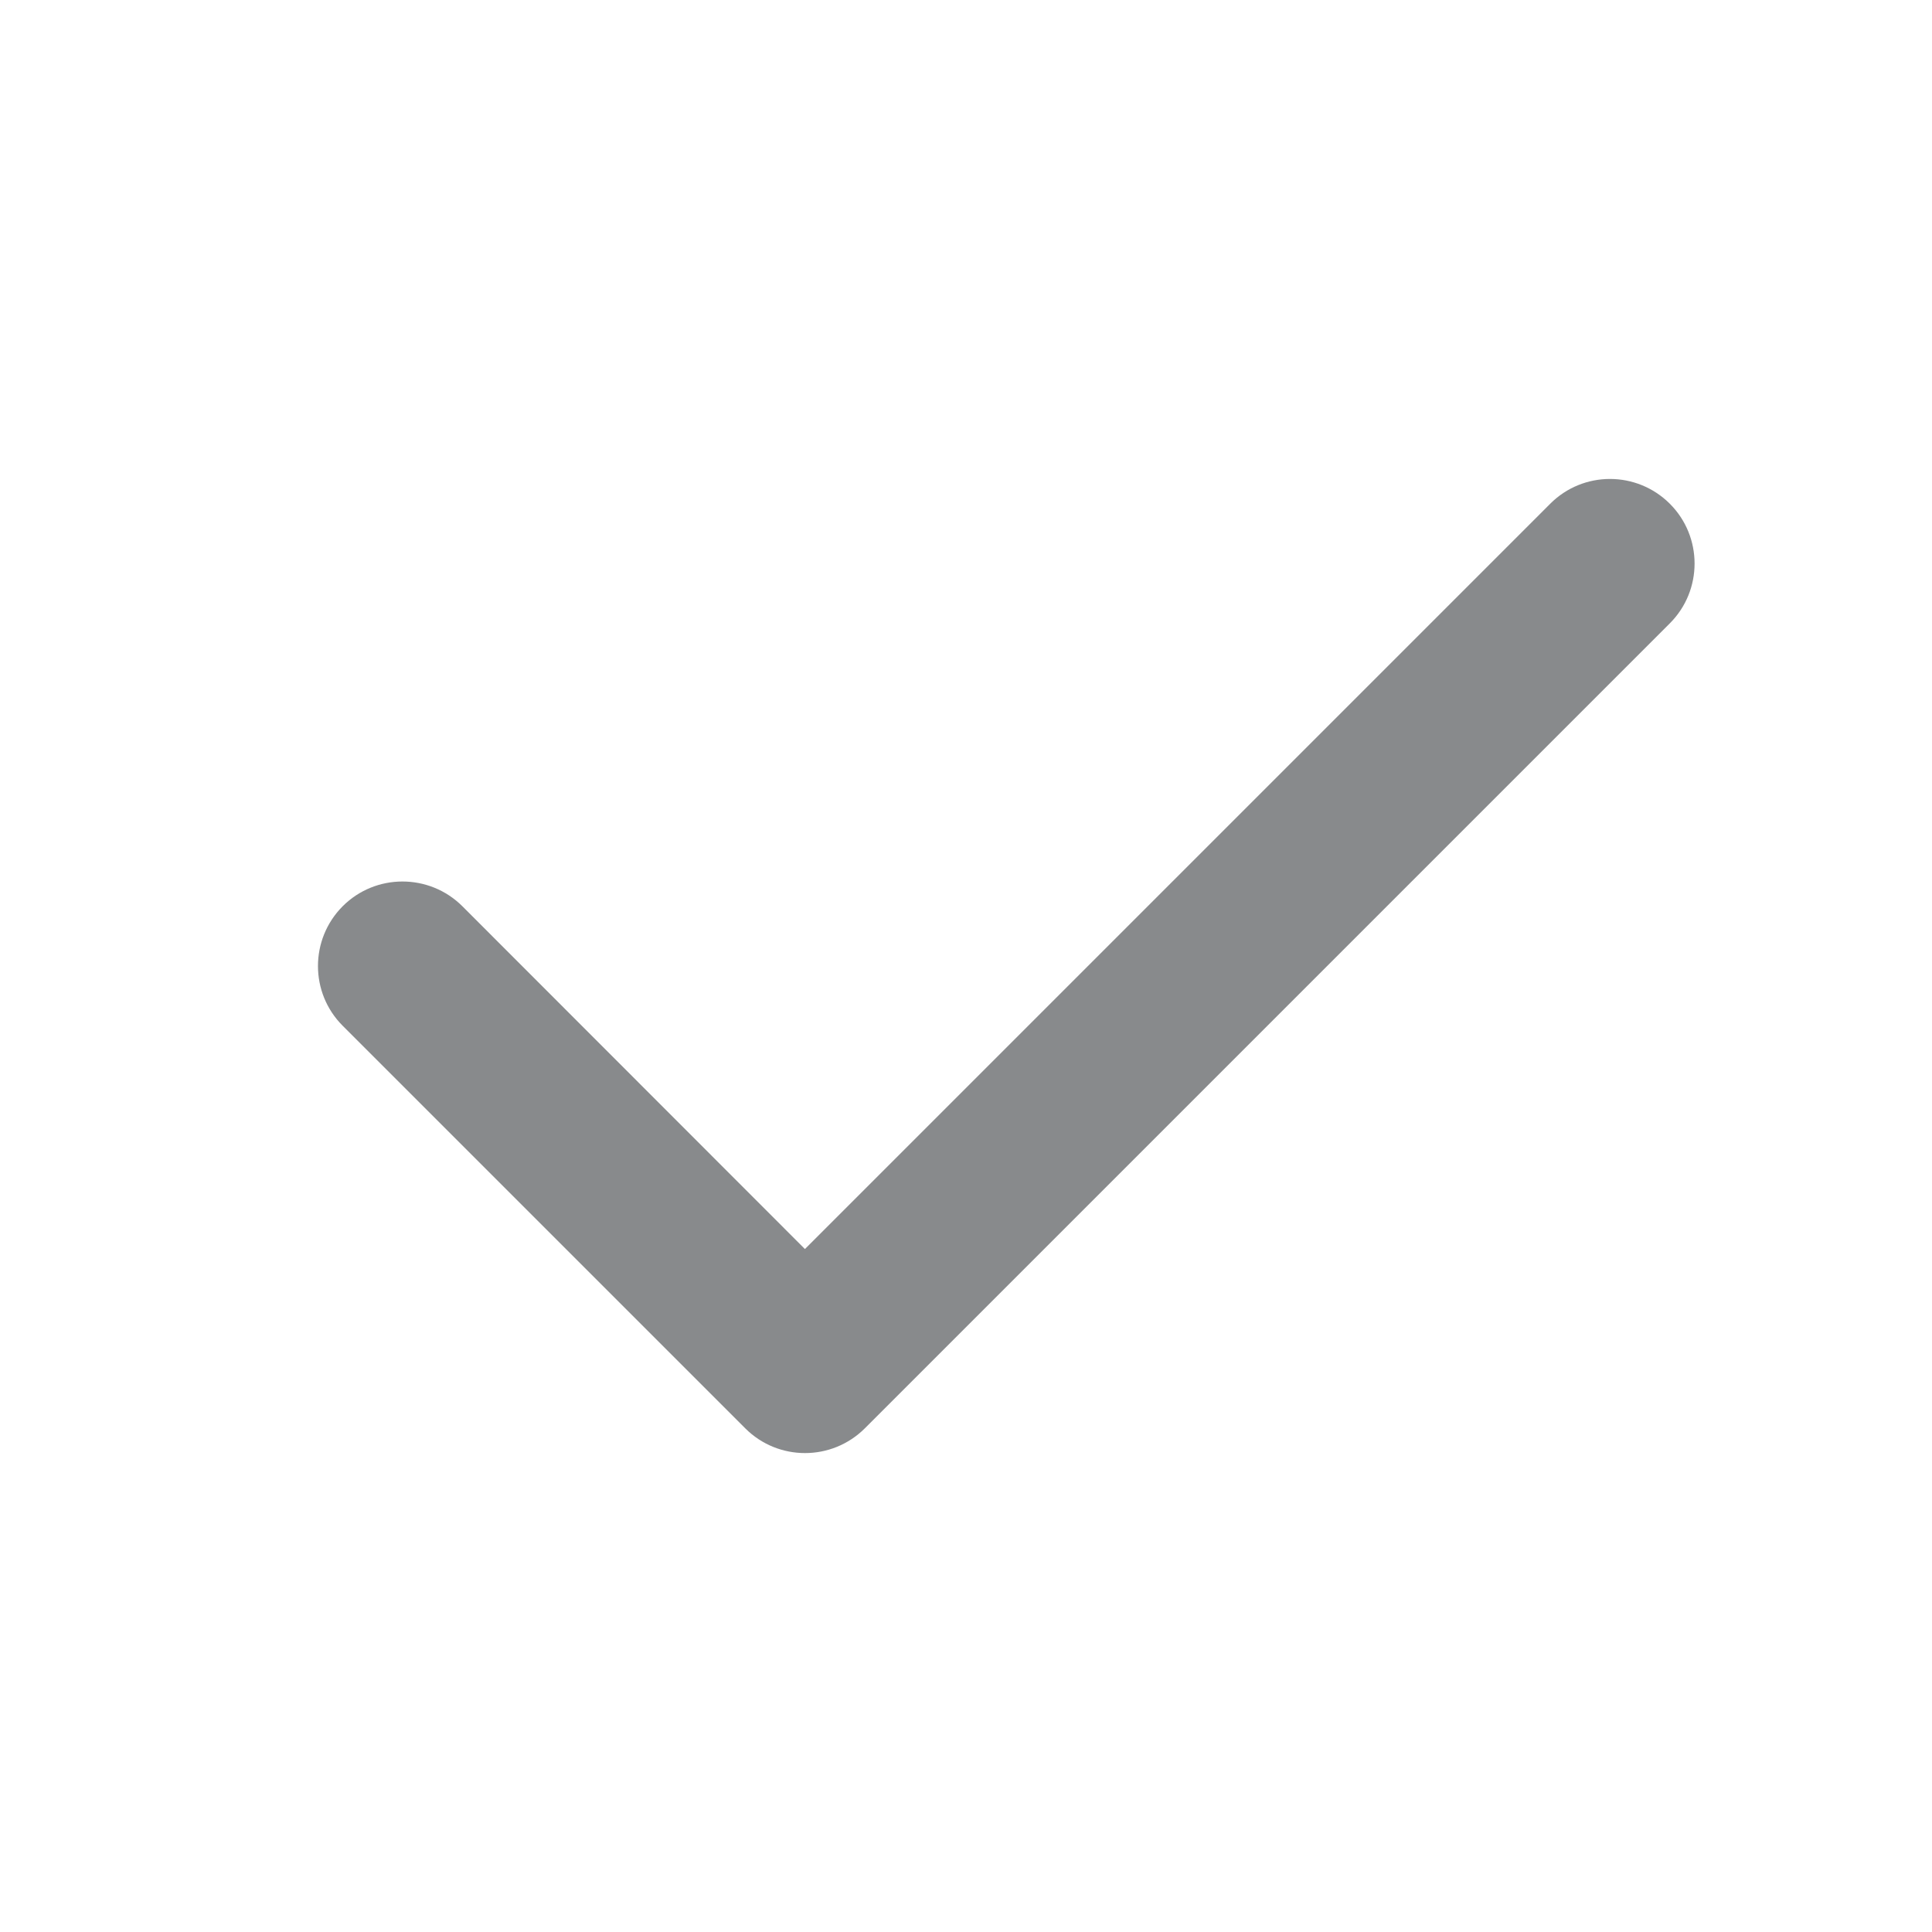
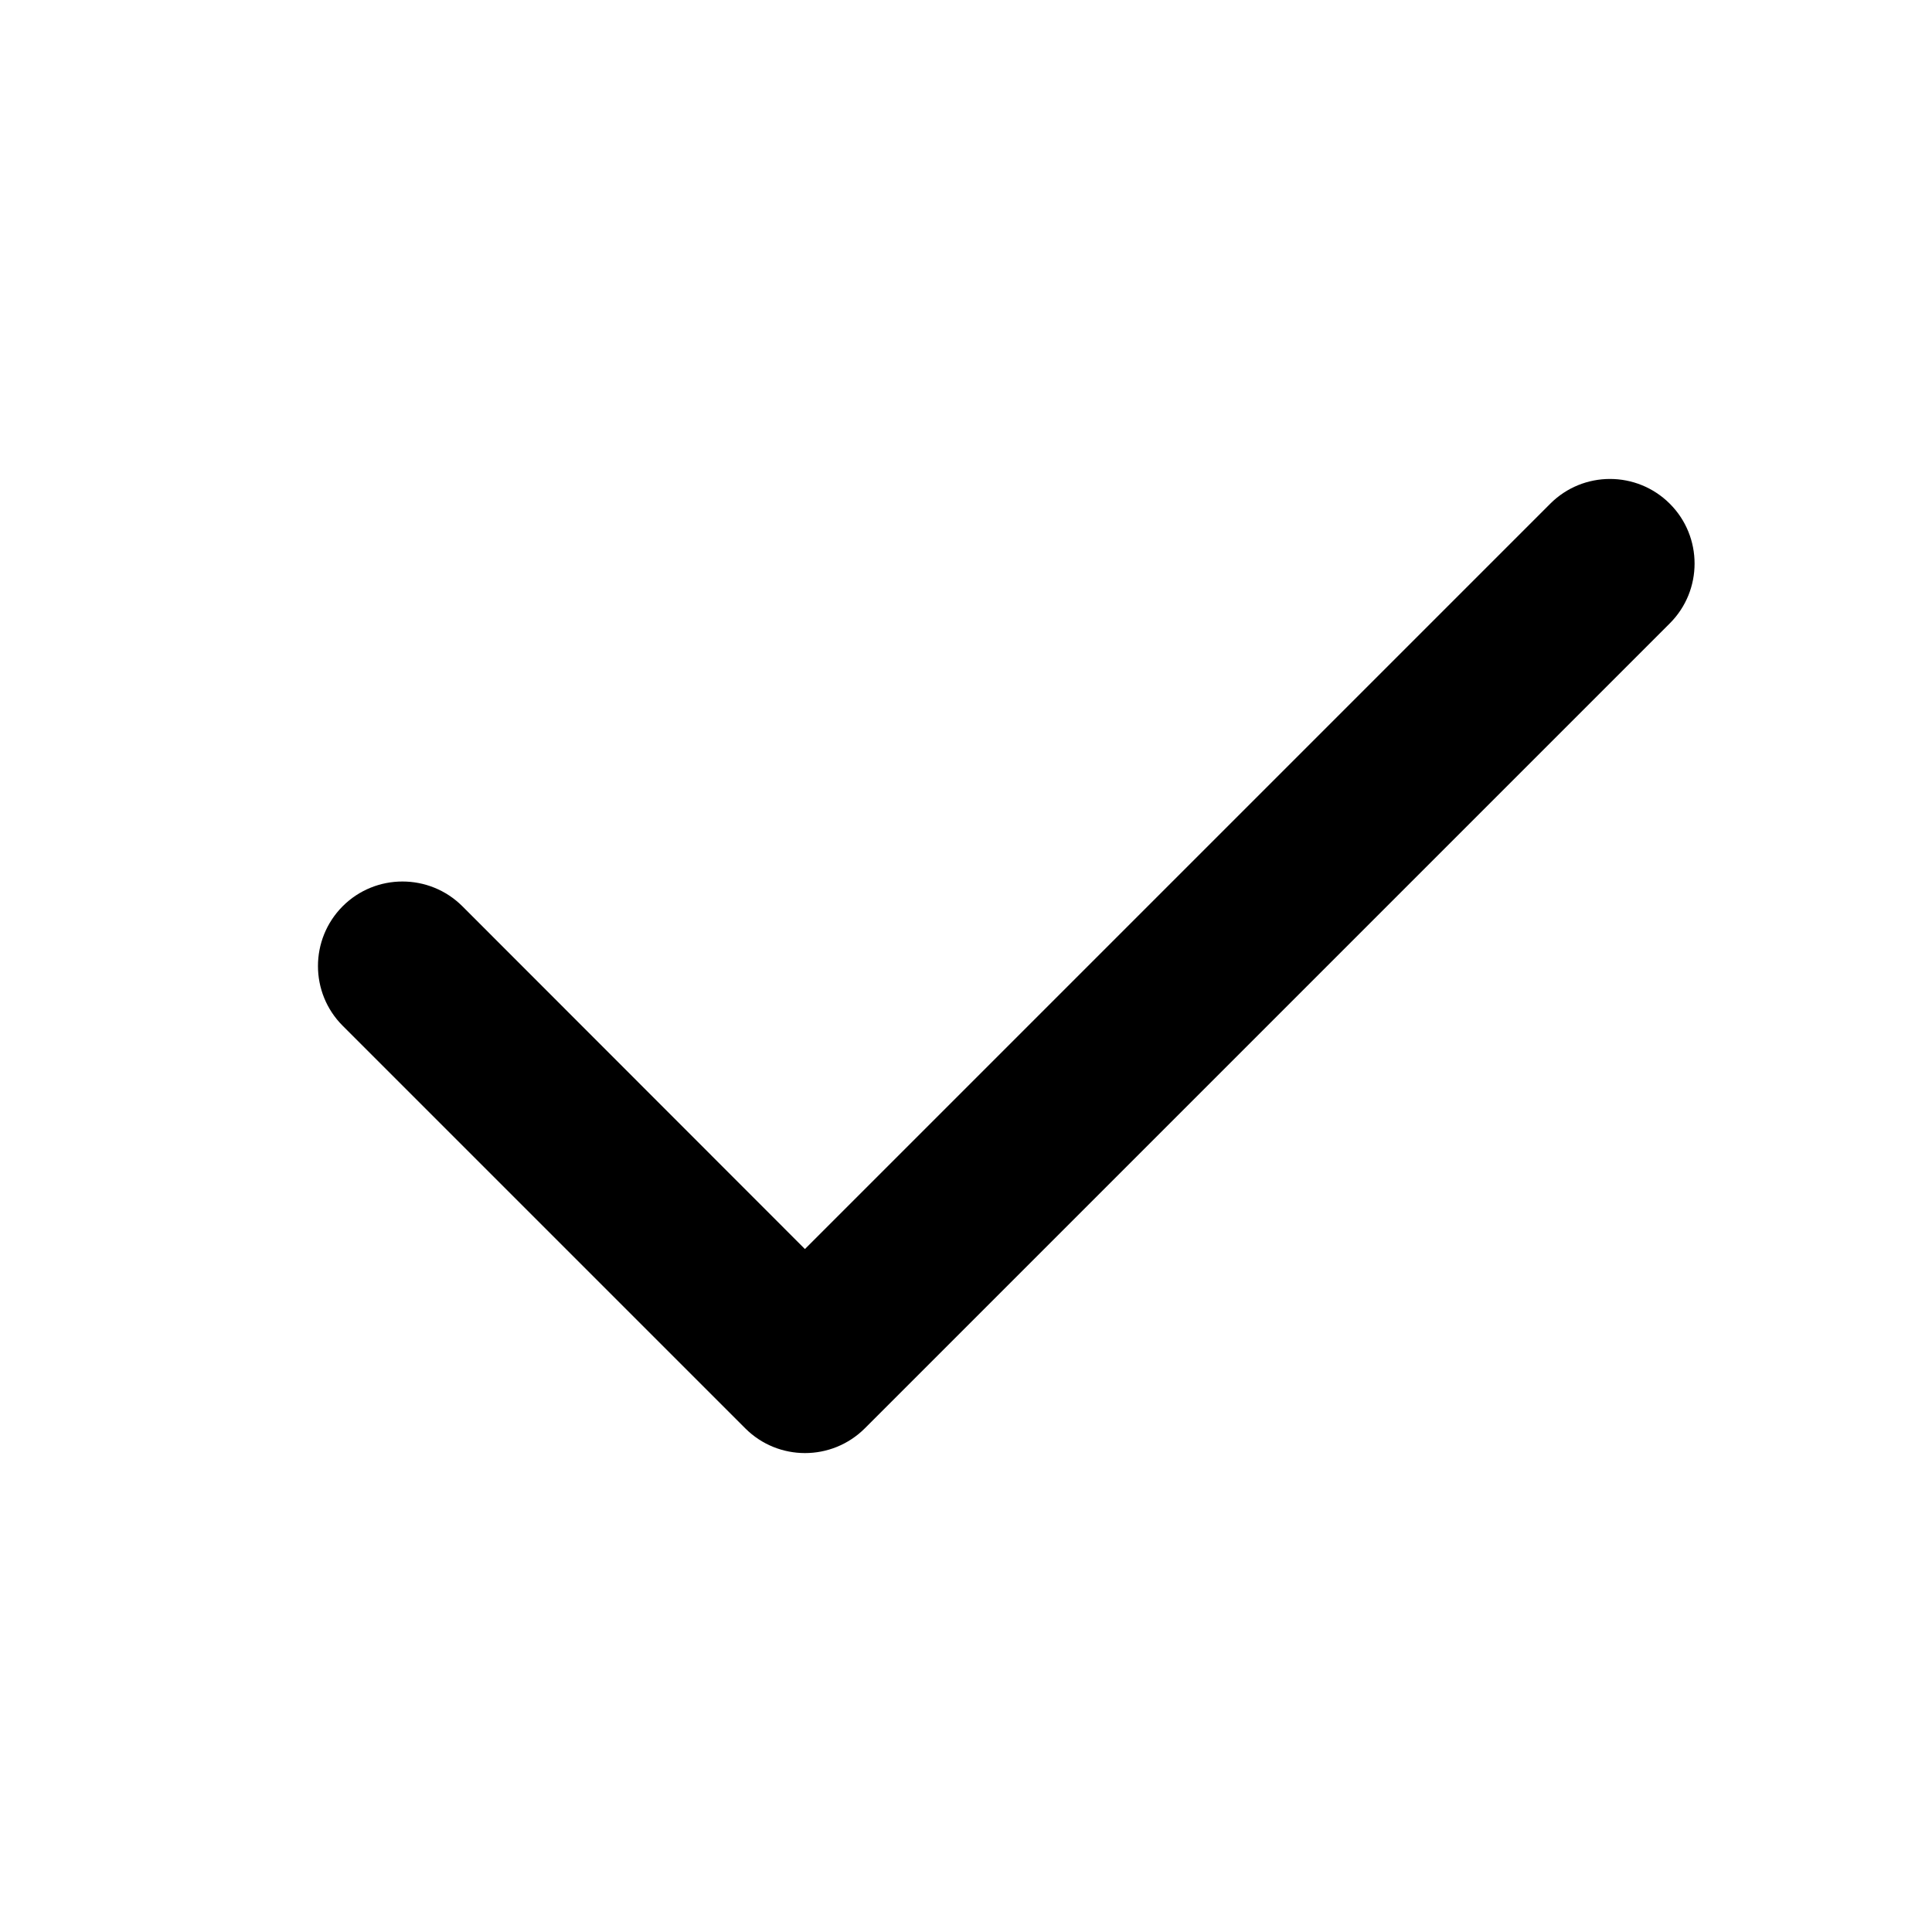
<svg xmlns="http://www.w3.org/2000/svg" width="16" height="16" viewBox="0 0 16 16" fill="none">
-   <path d="M12.838 4.172C13.111 3.898 13.555 3.898 13.829 4.172C14.102 4.445 14.102 4.889 13.829 5.162L7.162 11.829C6.888 12.102 6.445 12.102 6.172 11.829L2.838 8.495C2.565 8.222 2.565 7.779 2.838 7.505C3.111 7.232 3.555 7.232 3.829 7.505L6.666 10.344L12.838 4.172Z" fill="#888A8C" />
+   <path d="M12.838 4.172C13.111 3.898 13.555 3.898 13.829 4.172C14.102 4.445 14.102 4.889 13.829 5.162L7.162 11.829C6.888 12.102 6.445 12.102 6.172 11.829L2.838 8.495C2.565 8.222 2.565 7.779 2.838 7.505C3.111 7.232 3.555 7.232 3.829 7.505L6.666 10.344L12.838 4.172Z" fill="currentColor" />
</svg>
